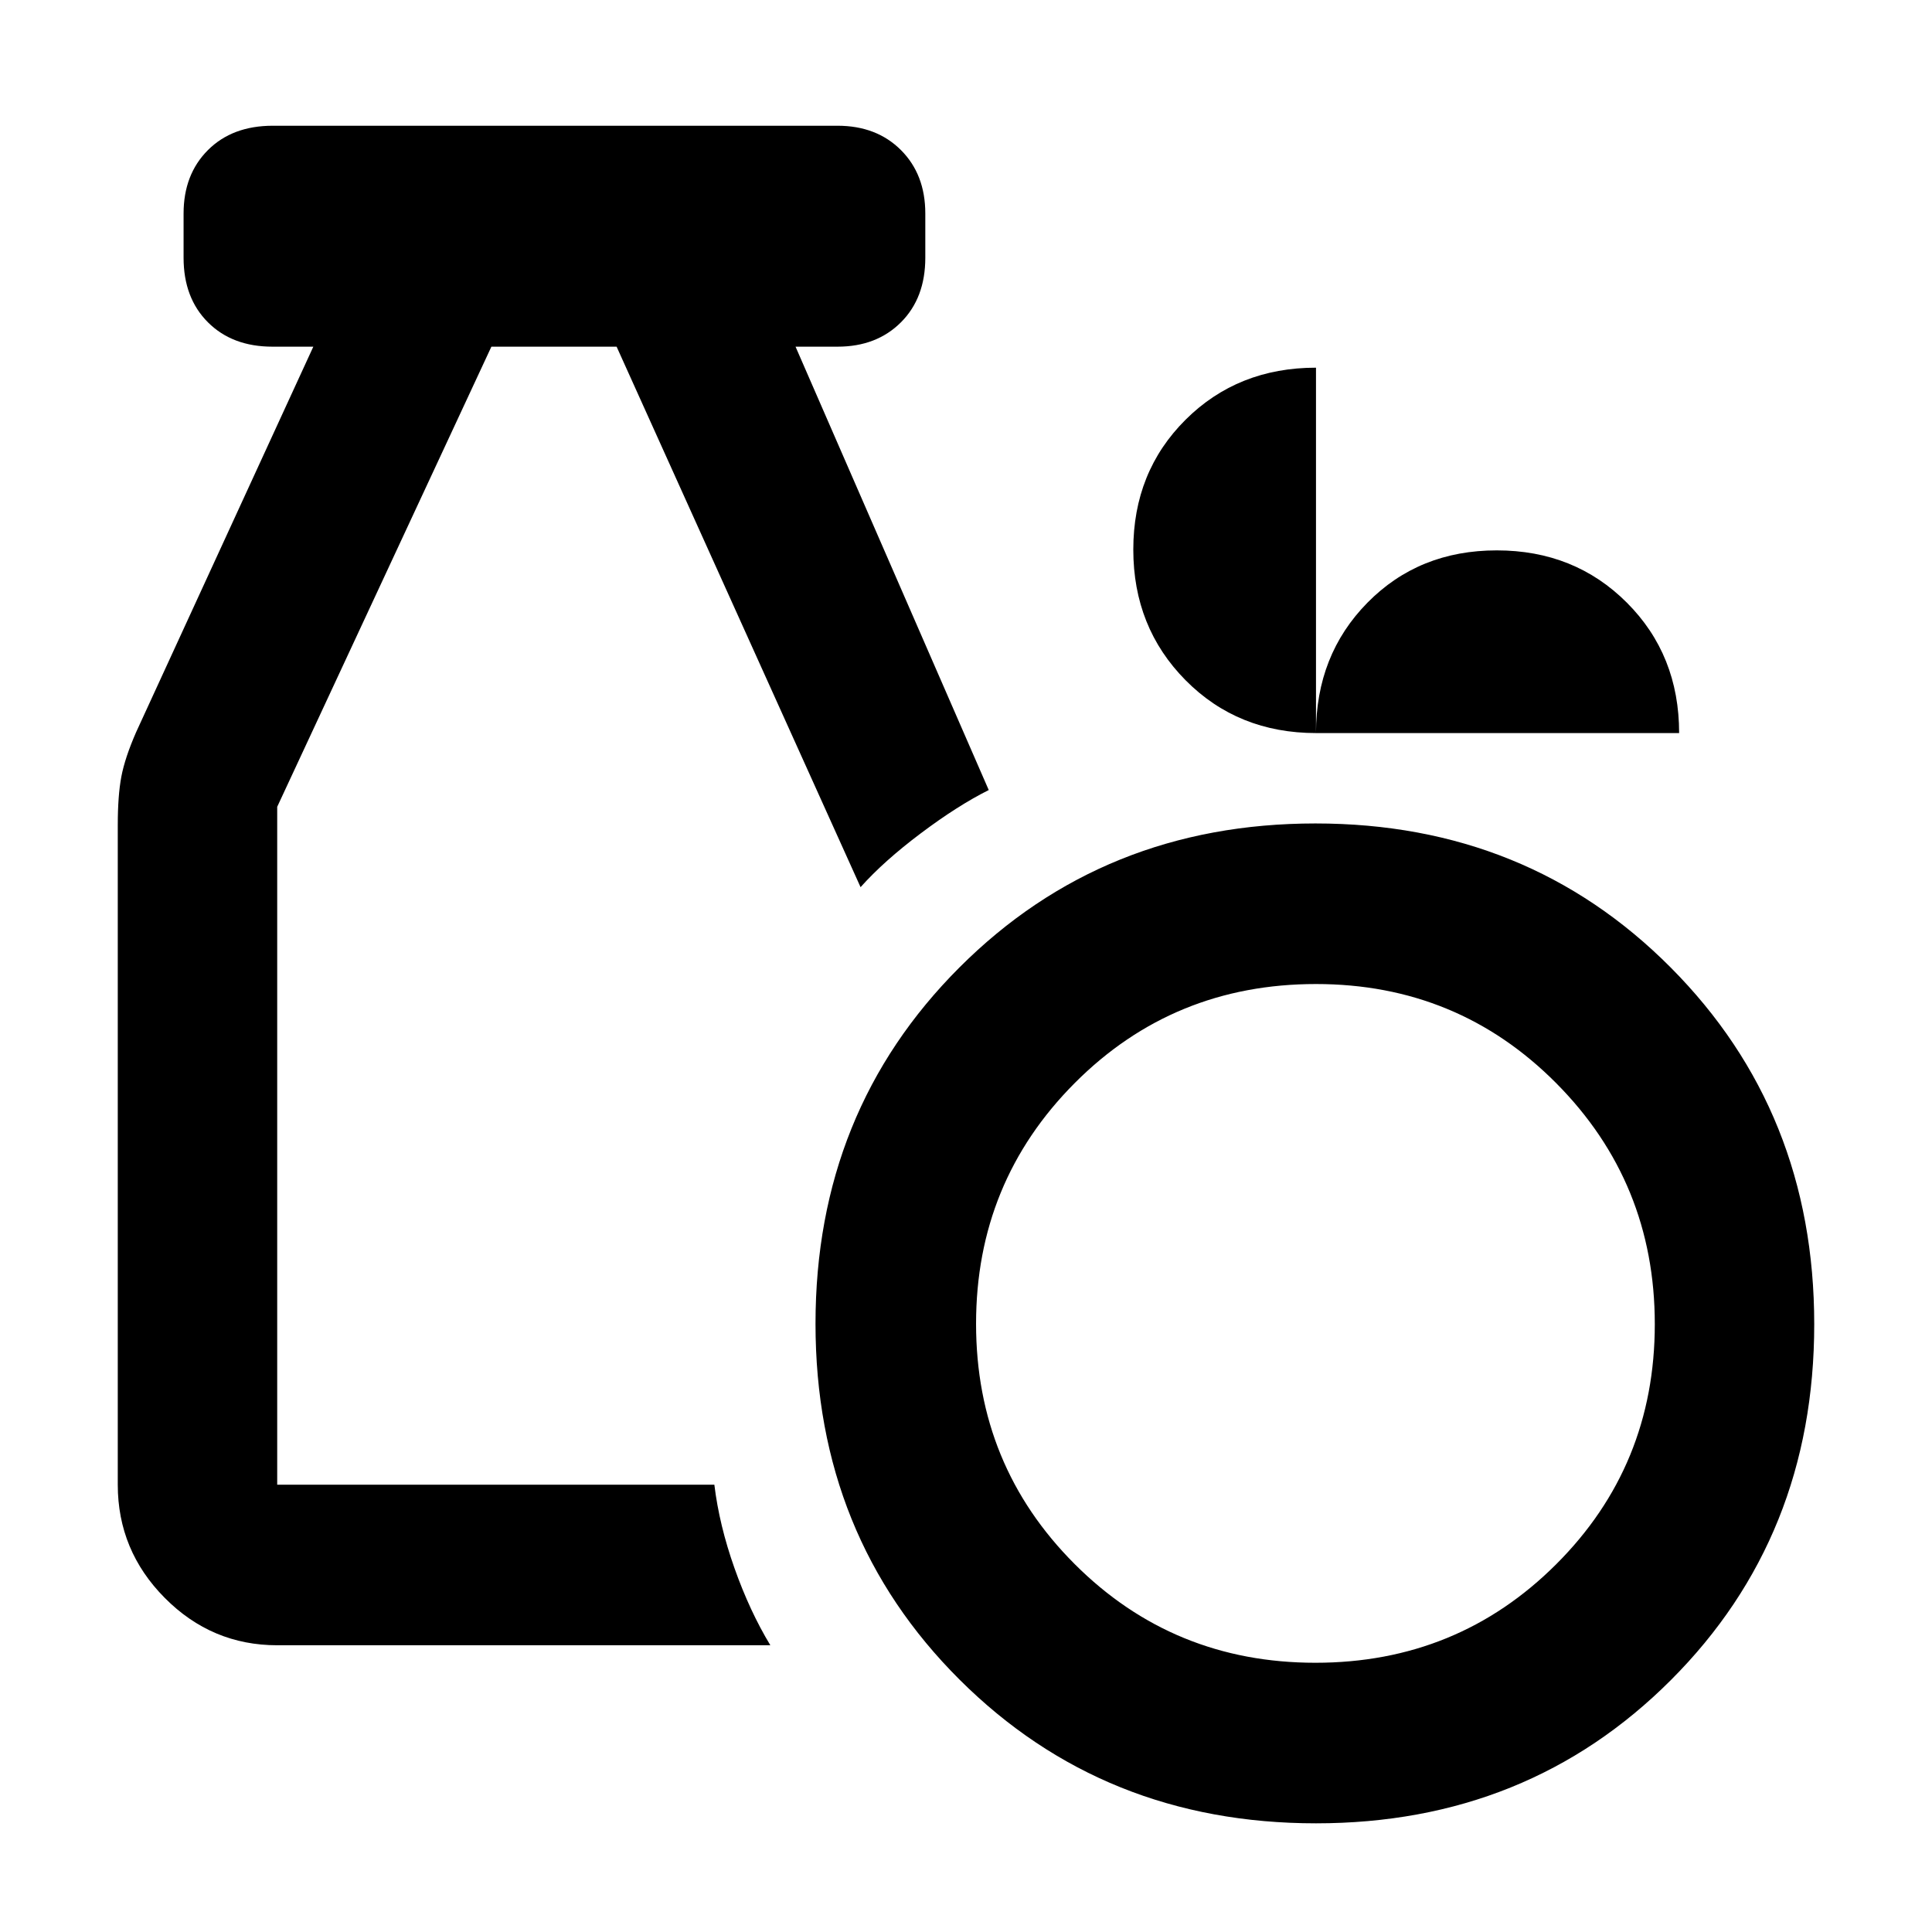
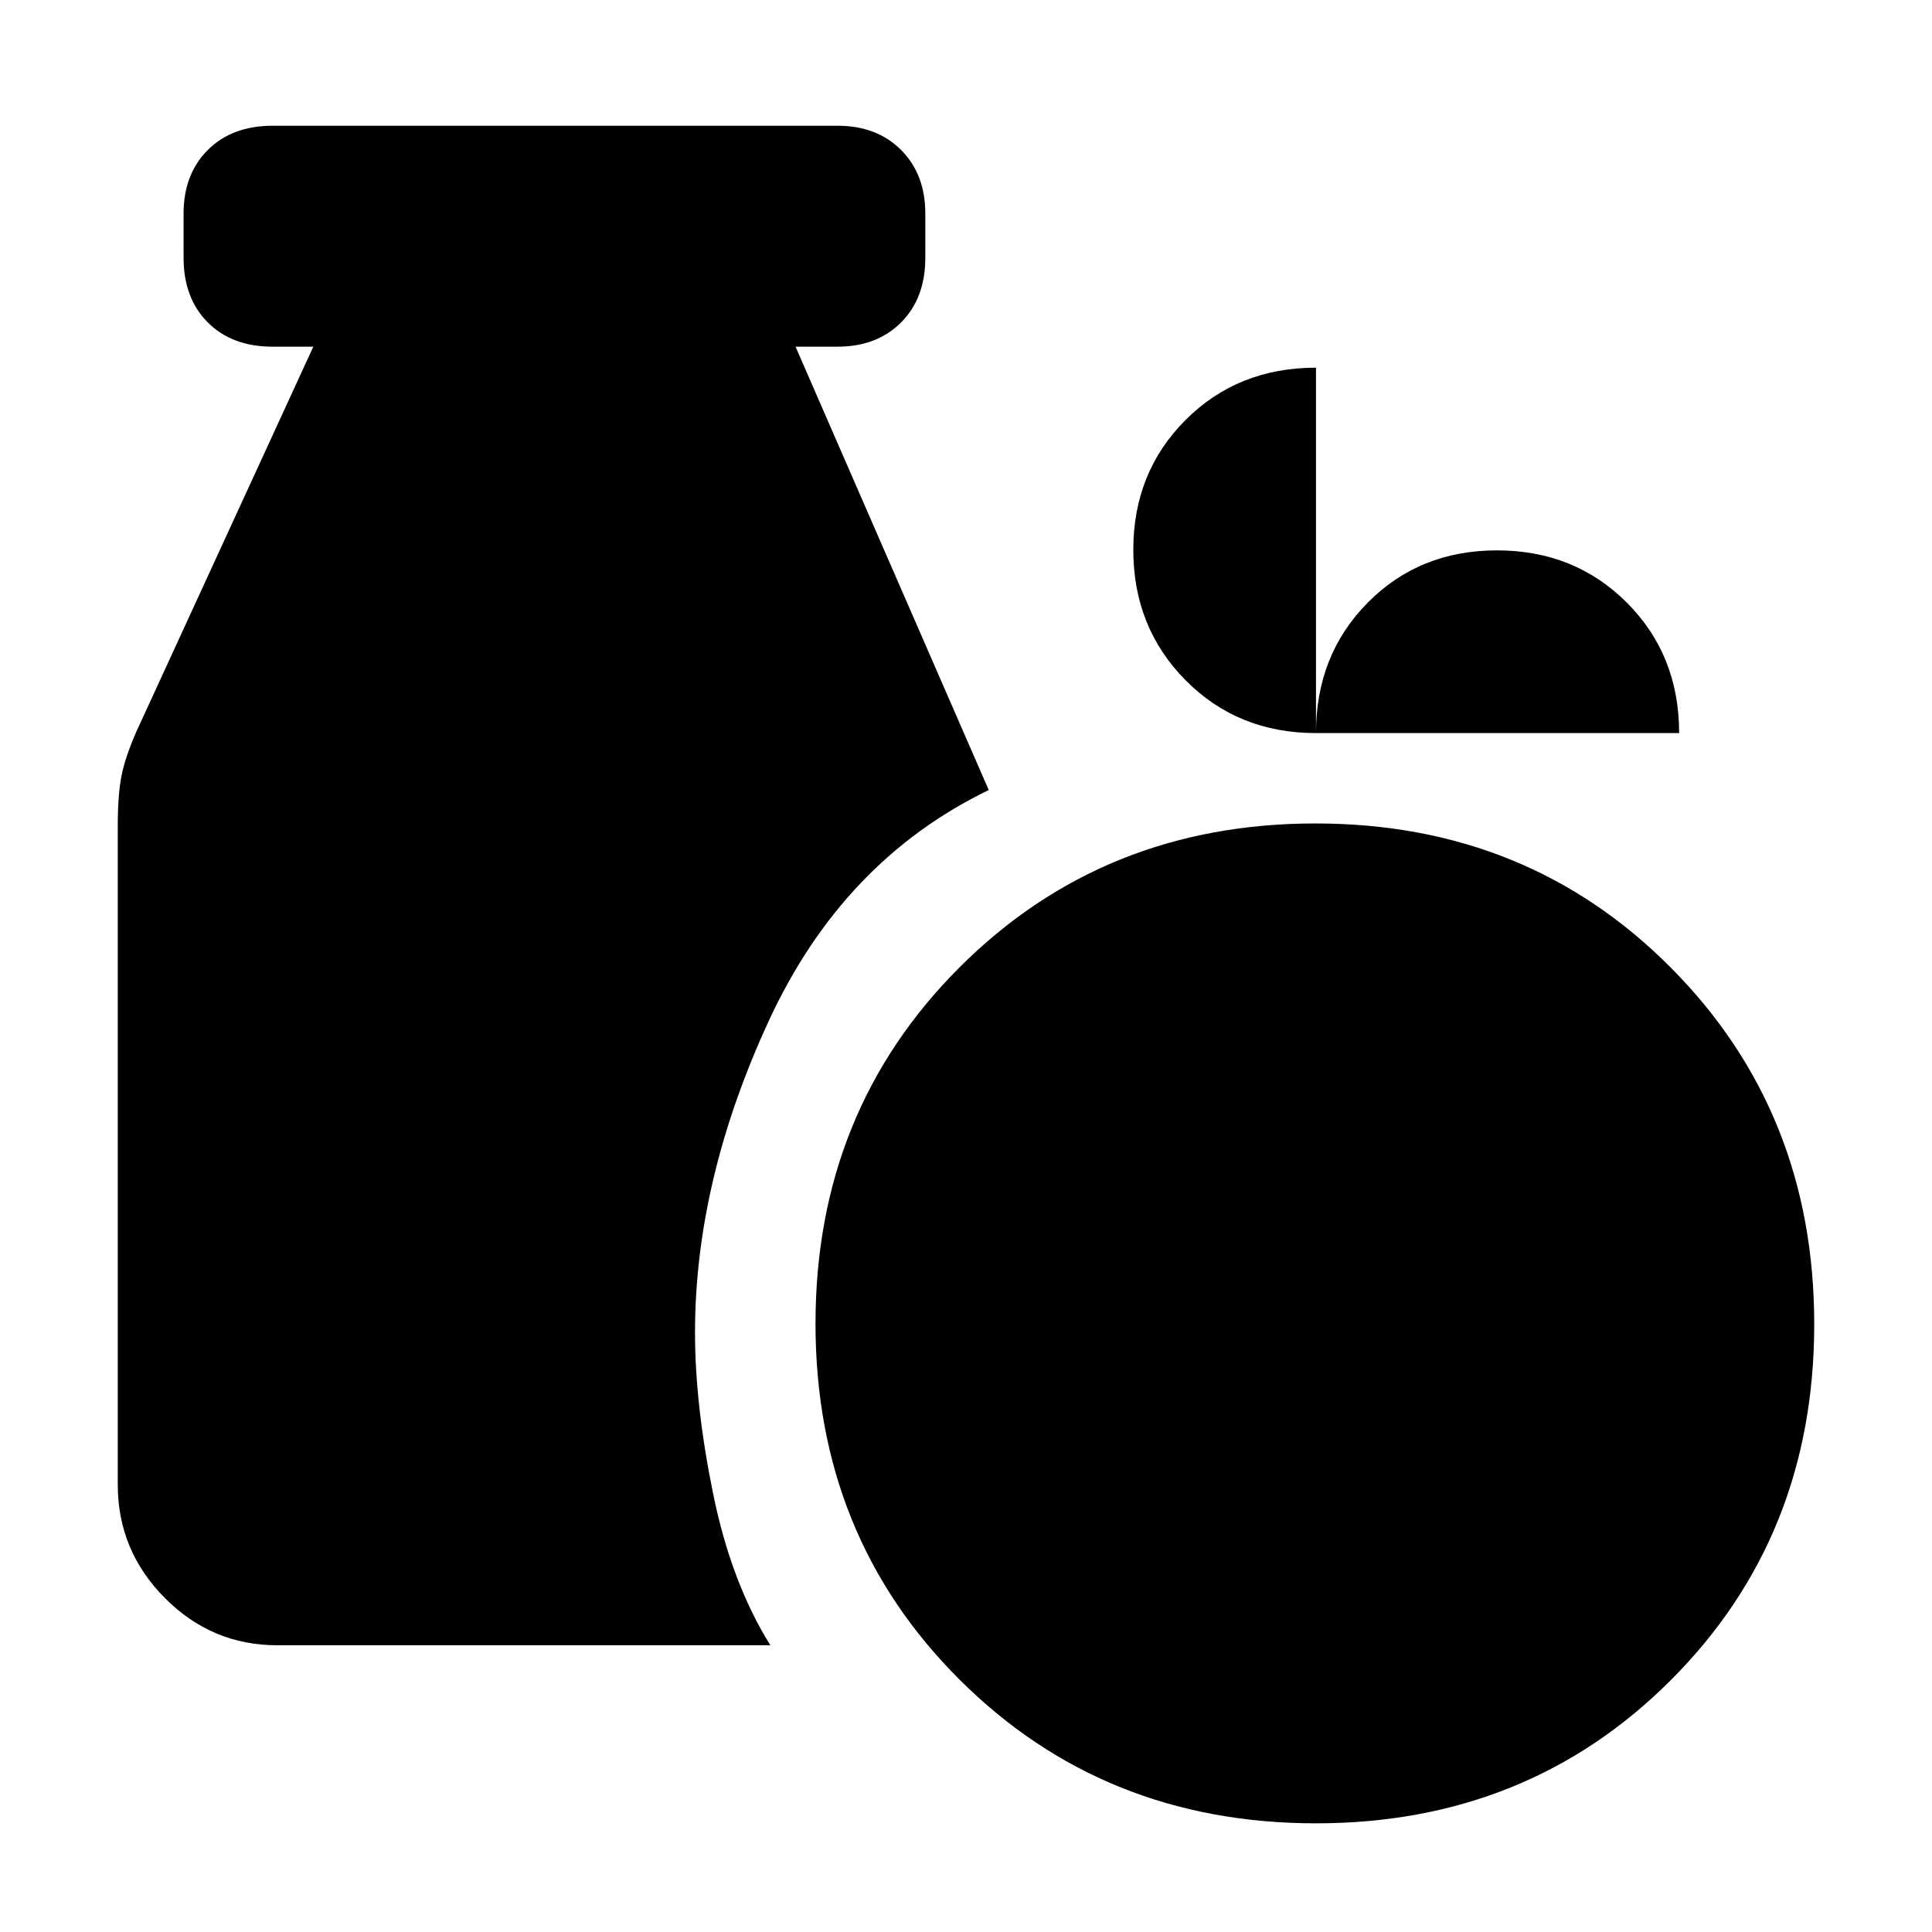
<svg xmlns="http://www.w3.org/2000/svg" viewBox="0 -960 960 960">
-   <path d="M653.91-54q-105.46 0-177.08-71.37-71.61-71.37-71.61-176.89 0-105.52 71.54-177.04 71.53-71.53 176.89-71.53 105.35 0 176.59 71.66 71.24 71.65 71.24 177.17 0 105.52-71.17 176.76T653.91-54Zm-.28-79.78q70.59 0 119.61-48.93 49.02-48.93 49.02-119.32 0-70.4-48.95-119.71-48.96-49.3-119.4-49.3-70.87 0-119.89 49.21Q485-372.62 485-302.22q0 70.39 49.02 119.42 49.02 49.02 119.61 49.02Zm-515.89-8.7q-32.51 0-55.86-23.52-23.36-23.52-23.36-56.26v-327.73q0-14.71 1.78-24.12 1.79-9.41 7.35-22.11l88.04-191.52h-20.3q-19.96 0-32.07-12.11-12.1-12.1-12.1-32.06v-22q0-19.4 12.1-31.51 12.11-12.1 32.21-12.1h280.64q19.4 0 31.51 12.1 12.1 12.11 12.1 31.51v22q0 19.96-12.1 32.06-12.11 12.11-31.51 12.11H395.3l96 220.31q-15.39 7.69-33.76 21.5-18.37 13.8-29.93 26.76L306.39-787.74h-62.22L137.74-559.1v336.84h217.22q2.43 20.09 10 41.46 7.56 21.37 17.82 38.32H137.74Zm516.31-453.26q-38.96 0-64.94-26.25-25.98-26.25-25.98-64.92 0-38.68 25.98-64.54 25.98-25.85 64.8-25.85v181.56q0-38.83 25.58-64.8 25.58-25.98 64.25-25.98 38.68 0 64.64 25.98 25.97 25.97 25.97 64.8h-180.3Z" />
+   <path d="M137.74-142.48q-32.51 0-55.86-23.52-23.36-23.52-23.36-56.26v-327.73q0-14.71 1.78-24.12 1.79-9.41 7.35-22.11l88.04-191.52h-20.3q-20.09 0-32.13-12.04-12.04-12.05-12.04-32.13v-22q0-19.53 12.04-31.57t32.27-12.04h280.64q19.53 0 31.57 12.04t12.04 31.57v22q0 20.08-12.04 32.13-12.04 12.04-31.57 12.04H395.3l96 220.31q-72.39 35-109.17 114.43-36.78 79.44-36.78 155.17 0 35.96 9 80.09t28.43 75.26H137.74ZM653.91-54q-105.46 0-177.08-71.37-71.61-71.37-71.61-176.89 0-105.52 71.54-177.04 71.53-71.53 176.89-71.53 105.35 0 176.59 71.66 71.24 71.65 71.24 177.17 0 105.52-71.17 176.76T653.91-54Zm0-541.74q-38.82 0-64.8-26.25-25.98-26.25-25.98-64.8 0-38.56 25.98-64.54 25.98-25.97 64.8-25.97v181.56q0-38.83 25.7-64.8 25.69-25.98 64.25-25.98t64.52 25.98q25.97 25.97 25.97 64.8H653.91Z" />
</svg>
